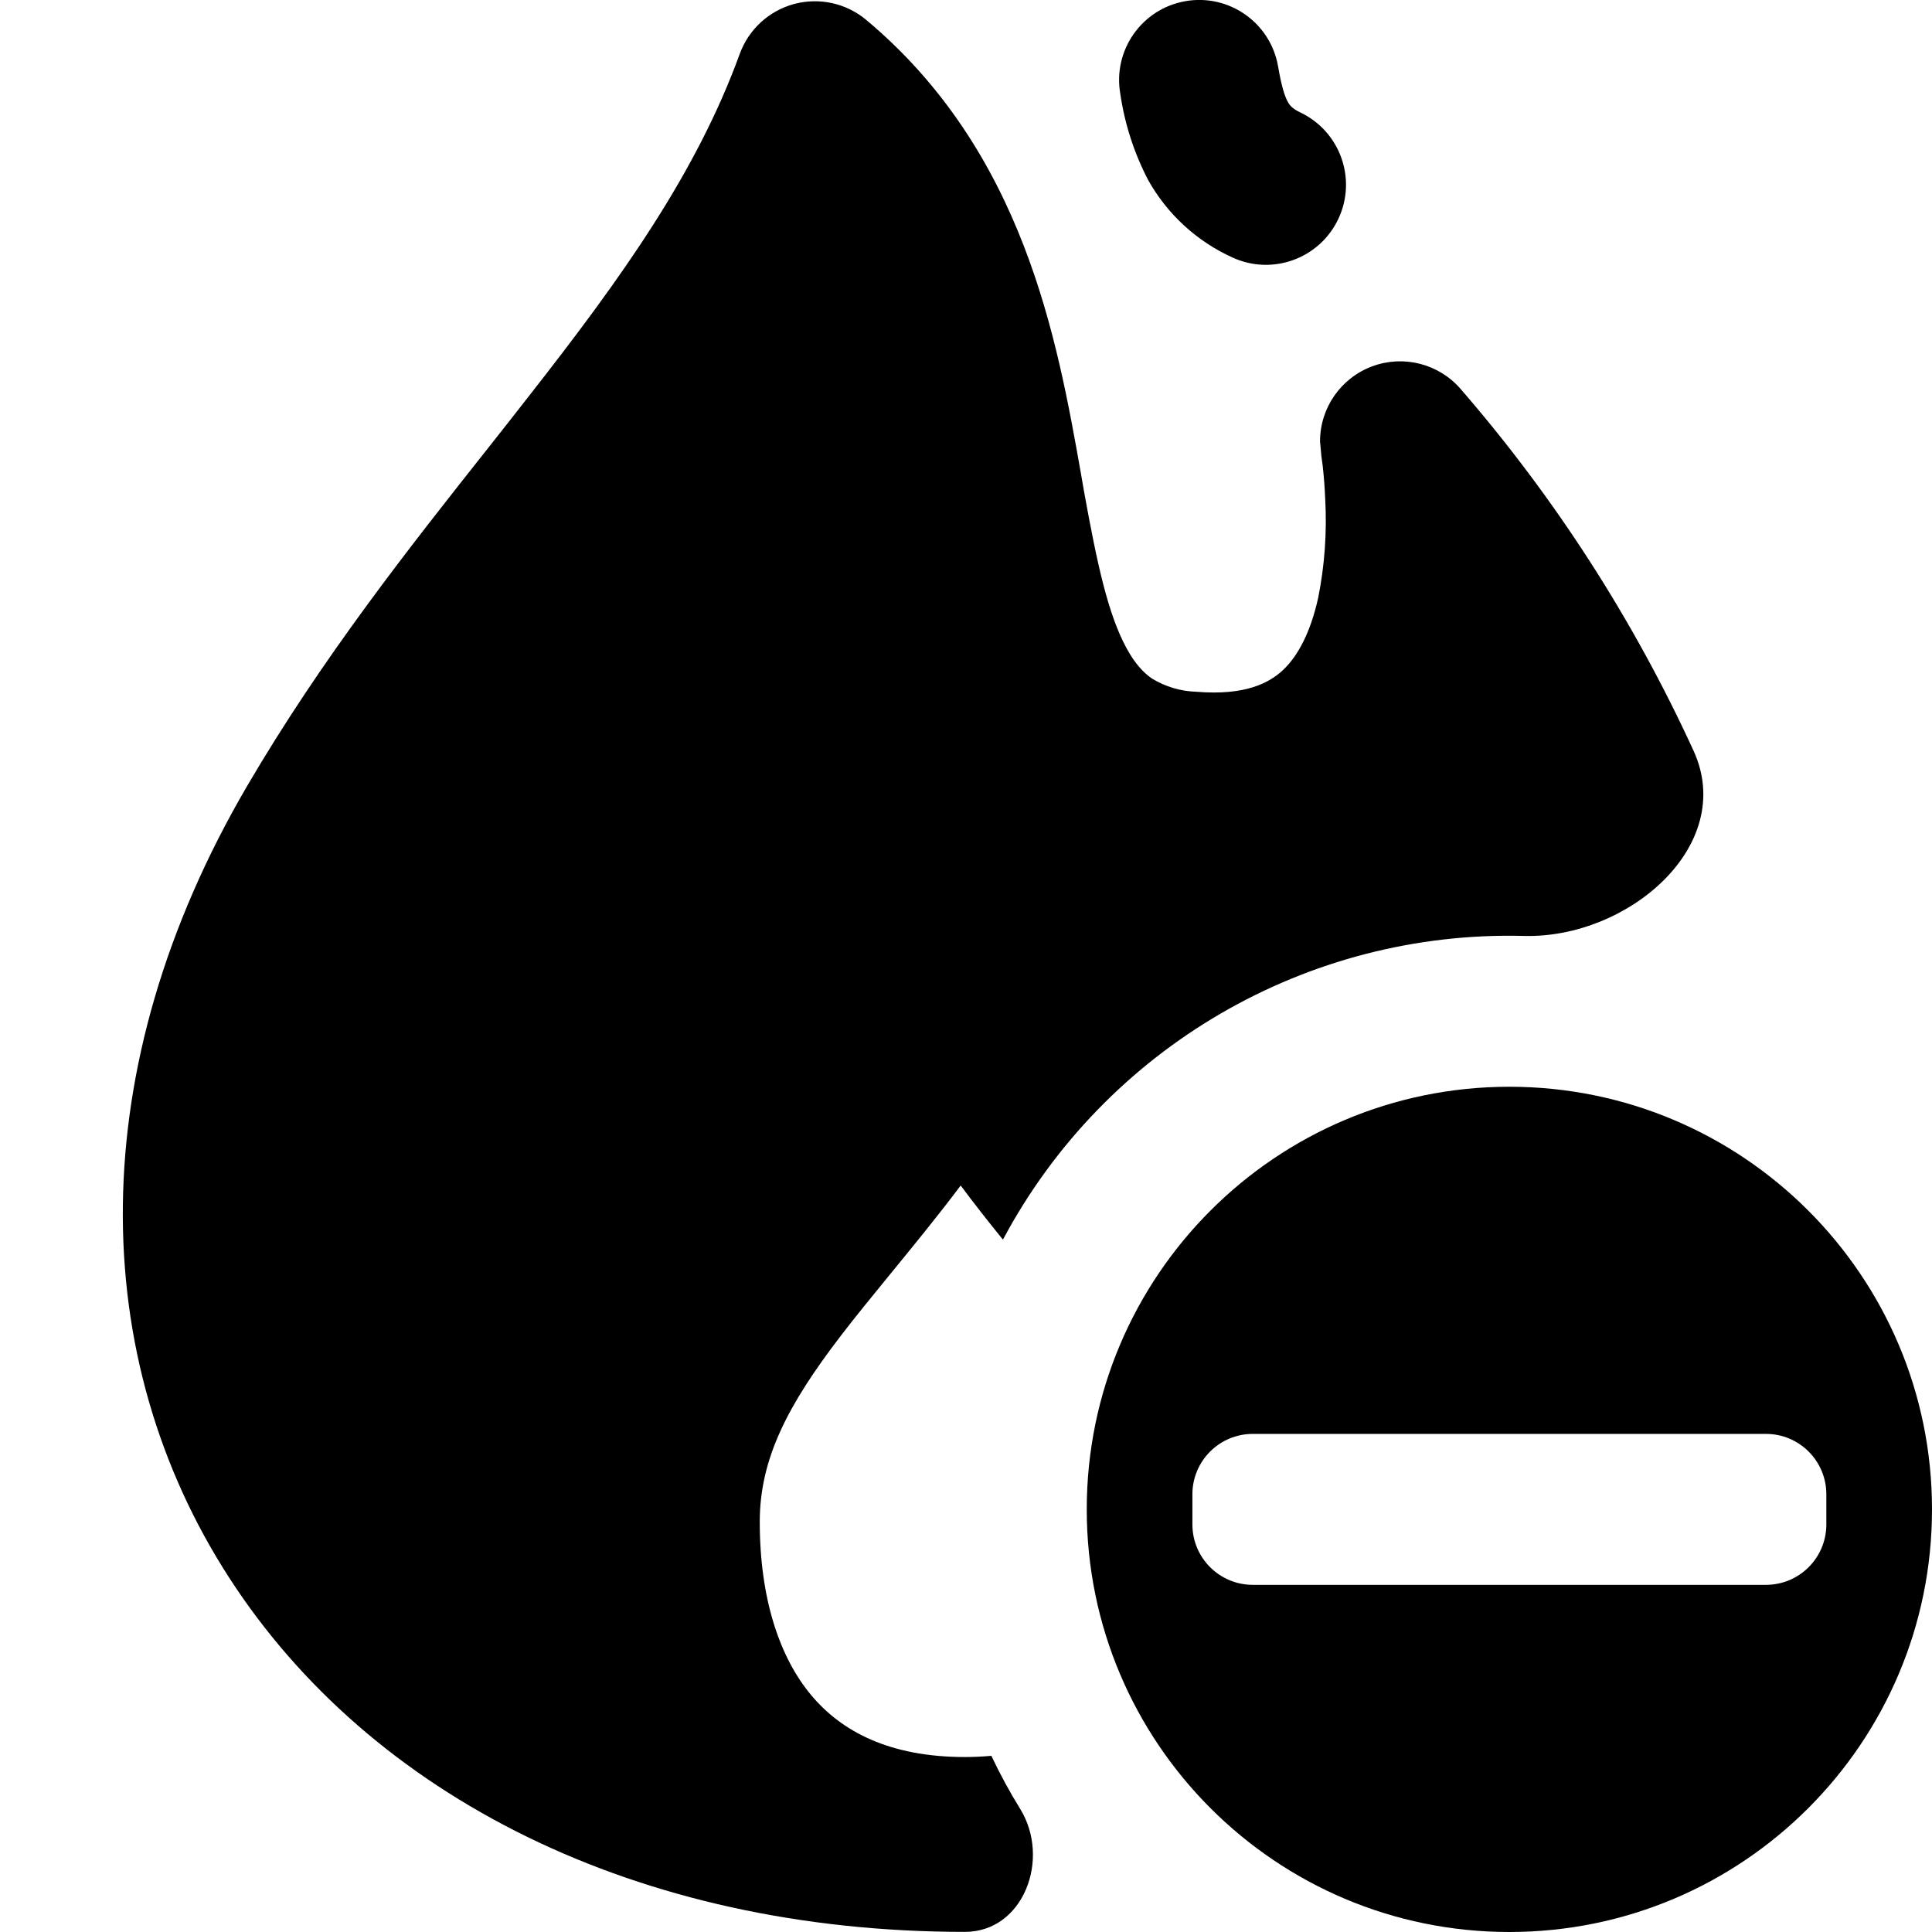
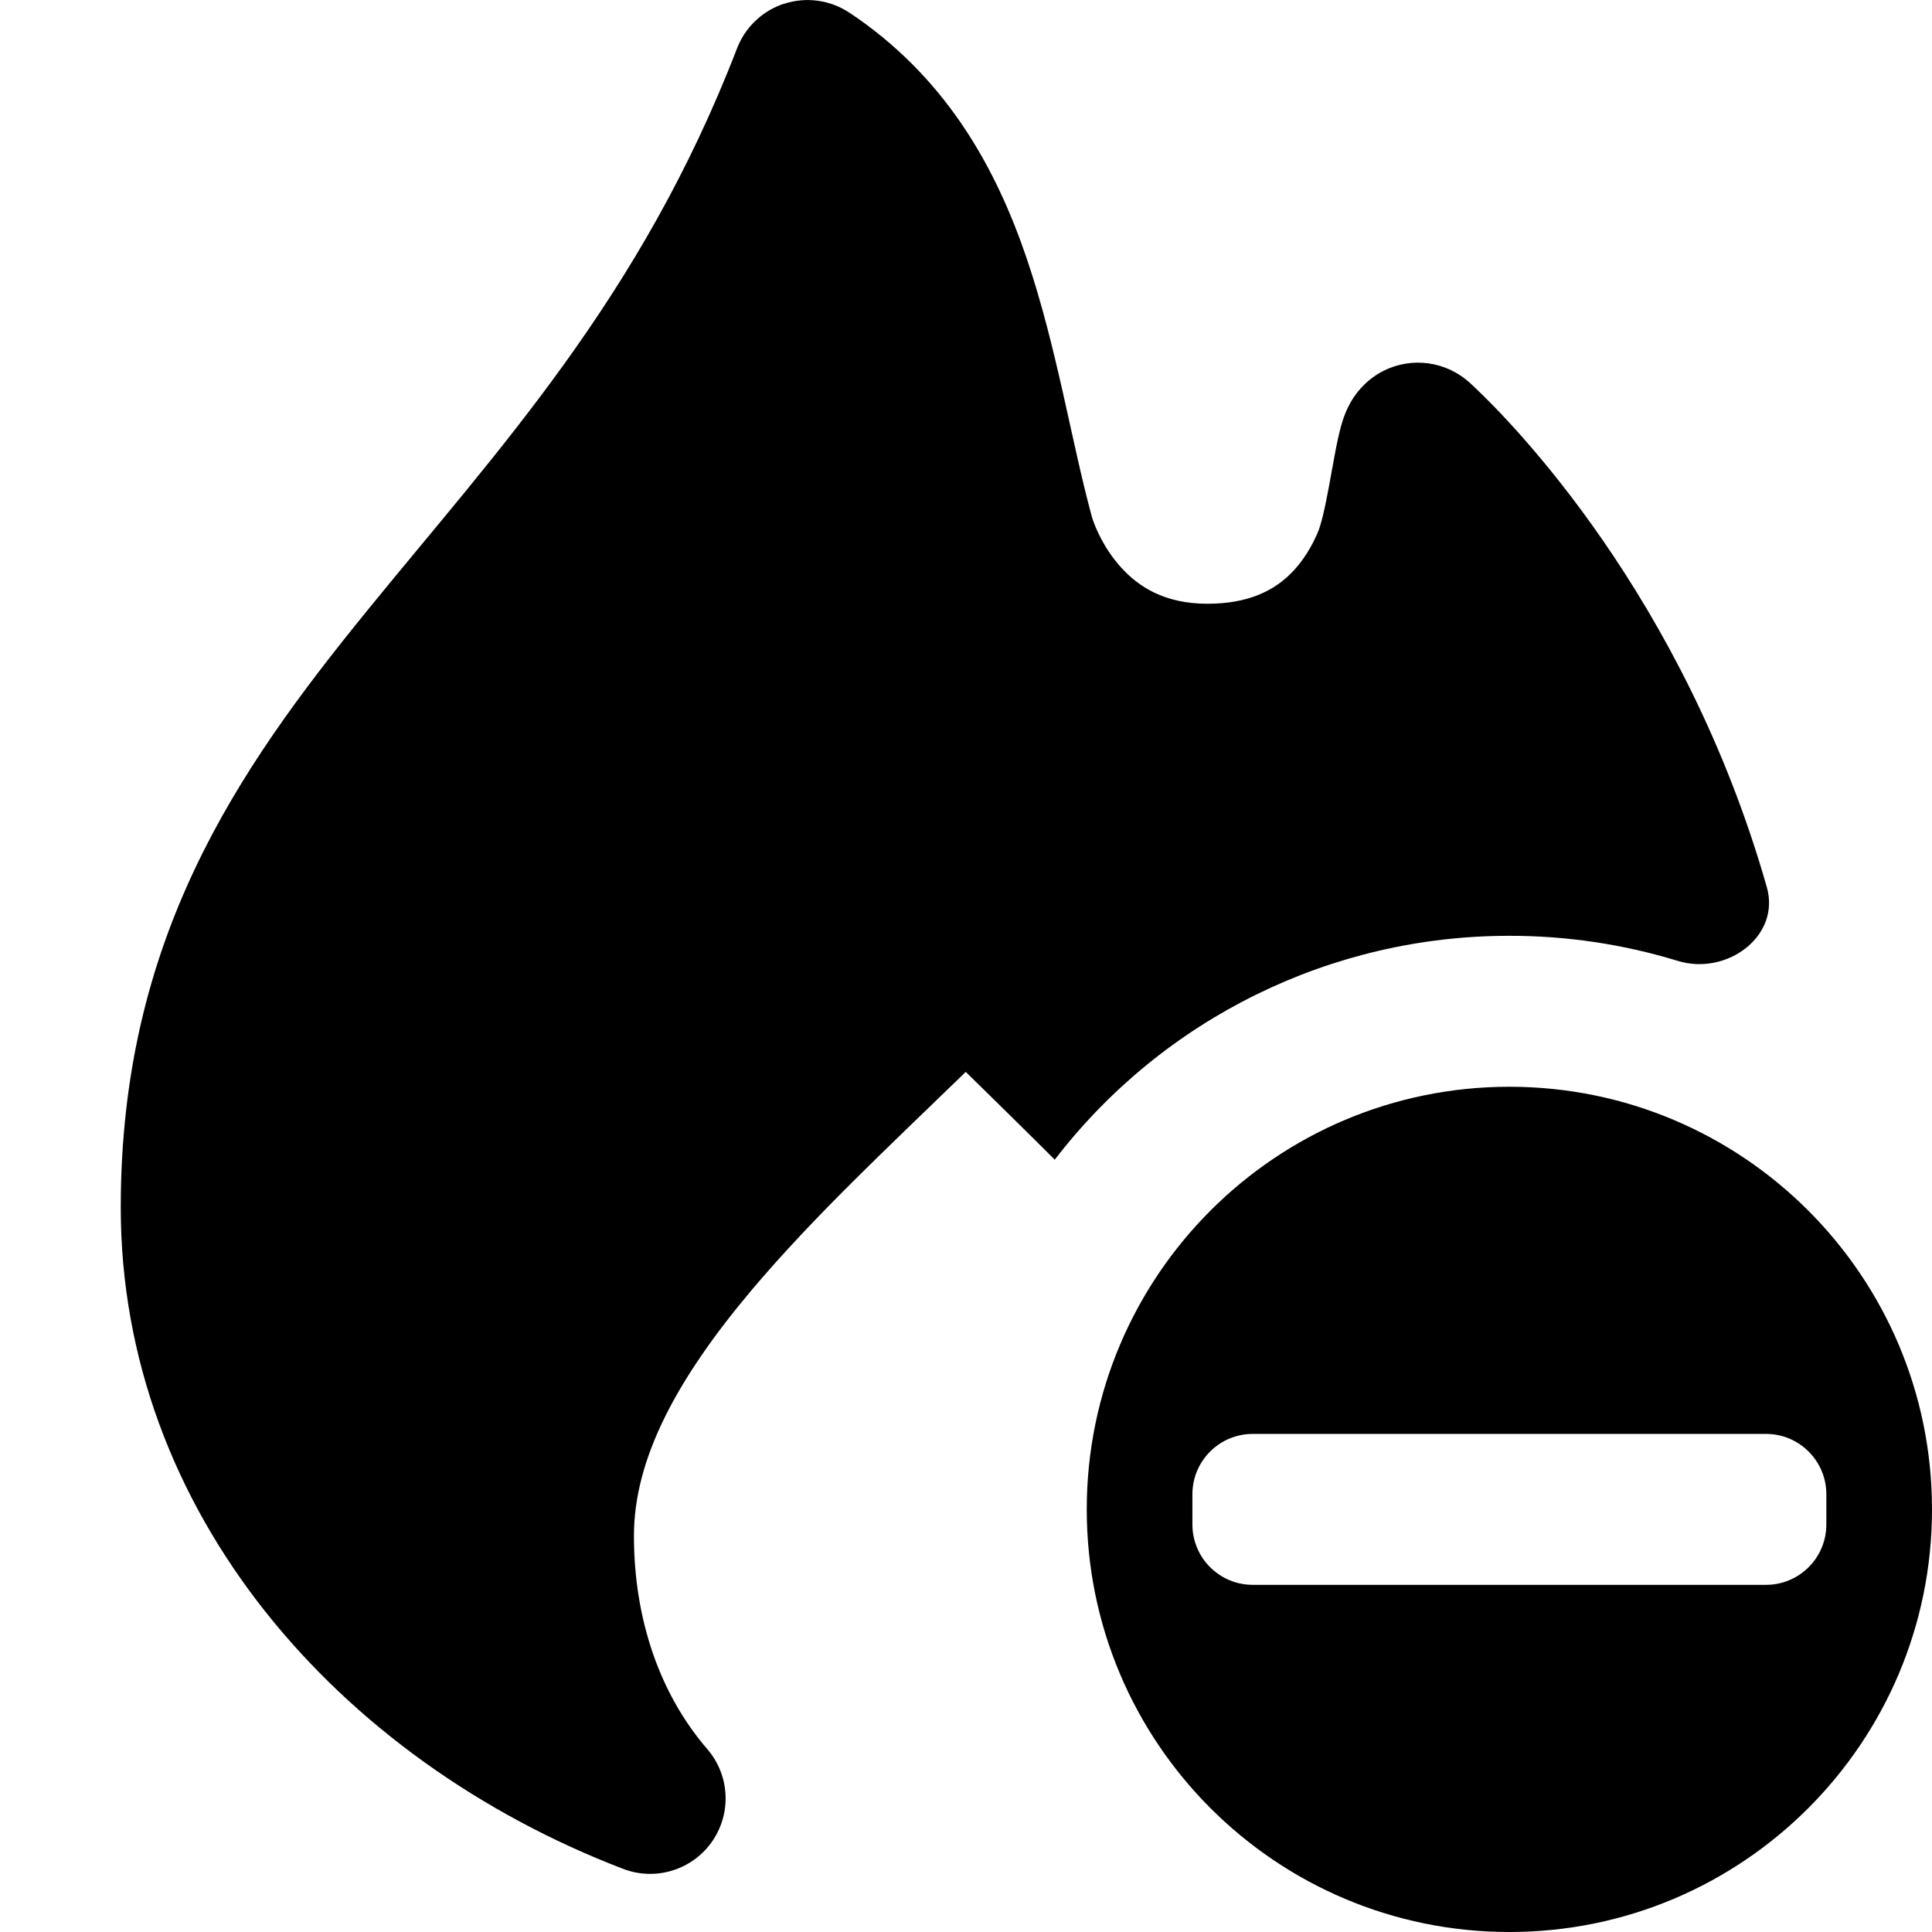
<svg xmlns="http://www.w3.org/2000/svg" fill="none" viewBox="0 0 16 16">
-   <path fill="#000" d="M6.577.033a.663.663 0 0 1 .597.132c1.304 1.092 1.58 2.64 1.777 3.752l.026.15c.11.61.2 1.022.354 1.304.068.124.138.2.21.249a.752.752 0 0 0 .368.109c.405.033.601-.074.712-.176.13-.12.234-.322.296-.604a3.25 3.25 0 0 0 .058-.812 4.008 4.008 0 0 0-.021-.28l-.01-.073-.002-.017v-.002l-.01-.11a.663.663 0 0 1 1.164-.434 12.578 12.578 0 0 1 1.93 2.998c.357.784-.543 1.554-1.404 1.532a4.75 4.75 0 0 0-4.316 2.515 13.074 13.074 0 0 1-.35-.448c-.203.27-.409.52-.596.749-.147.18-.282.345-.398.497-.44.574-.67 1.018-.67 1.539 0 .64.166 1.126.428 1.438.249.296.643.51 1.272.51.076 0 .149-.004.218-.01.072.152.151.298.239.44.254.413.028 1.018-.458 1.018-2.718 0-4.924-1.124-6.093-2.933-1.178-1.823-1.22-4.218.15-6.559.623-1.064 1.343-1.974 1.997-2.8.12-.152.237-.3.351-.447.754-.963 1.372-1.829 1.73-2.813a.664.664 0 0 1 .45-.414Z" />
-   <path fill="#000" d="M9.815.01a.663.663 0 0 1 .769.537c.03.174.056.252.082.298.01.018.02.03.03.04.011.01.033.028.076.048a.663.663 0 0 1-.564 1.2 1.517 1.517 0 0 1-.7-.643 2.247 2.247 0 0 1-.23-.712.663.663 0 0 1 .537-.768Z" />
-   <path fill="#000" fill-rule="evenodd" d="M12.5 9a3.5 3.5 0 1 1 0 7 3.5 3.5 0 0 1 0-7Zm-2.125 2.875a.5.5 0 0 0-.5.5v.25a.5.5 0 0 0 .5.5h4.25a.5.5 0 0 0 .5-.5v-.25a.5.5 0 0 0-.5-.5h-4.25Z" clip-rule="evenodd" />
+   <path fill="#000" d="M12.5 9a3.5 3.5 0 1 1 0 7 3.5 3.5 0 0 1 0-7ZM6.498.03a.625.625 0 0 1 .536.075l.074.05c.756.533 1.148 1.26 1.394 1.983.126.37.218.75.299 1.107.083.368.152.703.24 1.03l.008.026c.025.074.096.245.235.398.142.157.356.301.716.301.34 0 .537-.111.66-.222.136-.123.216-.277.26-.385l.012-.036c.03-.094.063-.263.101-.478.018-.1.04-.221.063-.312.009-.035.03-.123.075-.208.013-.026.083-.166.242-.263a.634.634 0 0 1 .727.047l.028.023.049.046c.29.274 1.727 1.72 2.415 4.135.116.406-.332.735-.736.611A4.75 4.75 0 0 0 12.5 7.75a4.742 4.742 0 0 0-3.765 1.854c-.24-.24-.488-.483-.737-.727-.636.617-1.255 1.193-1.77 1.803-.63.747-.978 1.407-.978 2.039 0 .688.213 1.31.608 1.767a.625.625 0 0 1-.673 1l-.025-.009C2.796 14.57 1 12.516 1 10c0-2.22.957-3.611 2.039-4.941C4.119 3.73 5.305 2.473 6.104.4l.014-.033a.625.625 0 0 1 .38-.338Zm3.877 11.845a.5.5 0 0 0-.5.5v.25a.5.5 0 0 0 .5.5h4.25a.5.5 0 0 0 .5-.5v-.25a.5.5 0 0 0-.5-.5h-4.25Z" />
</svg>
